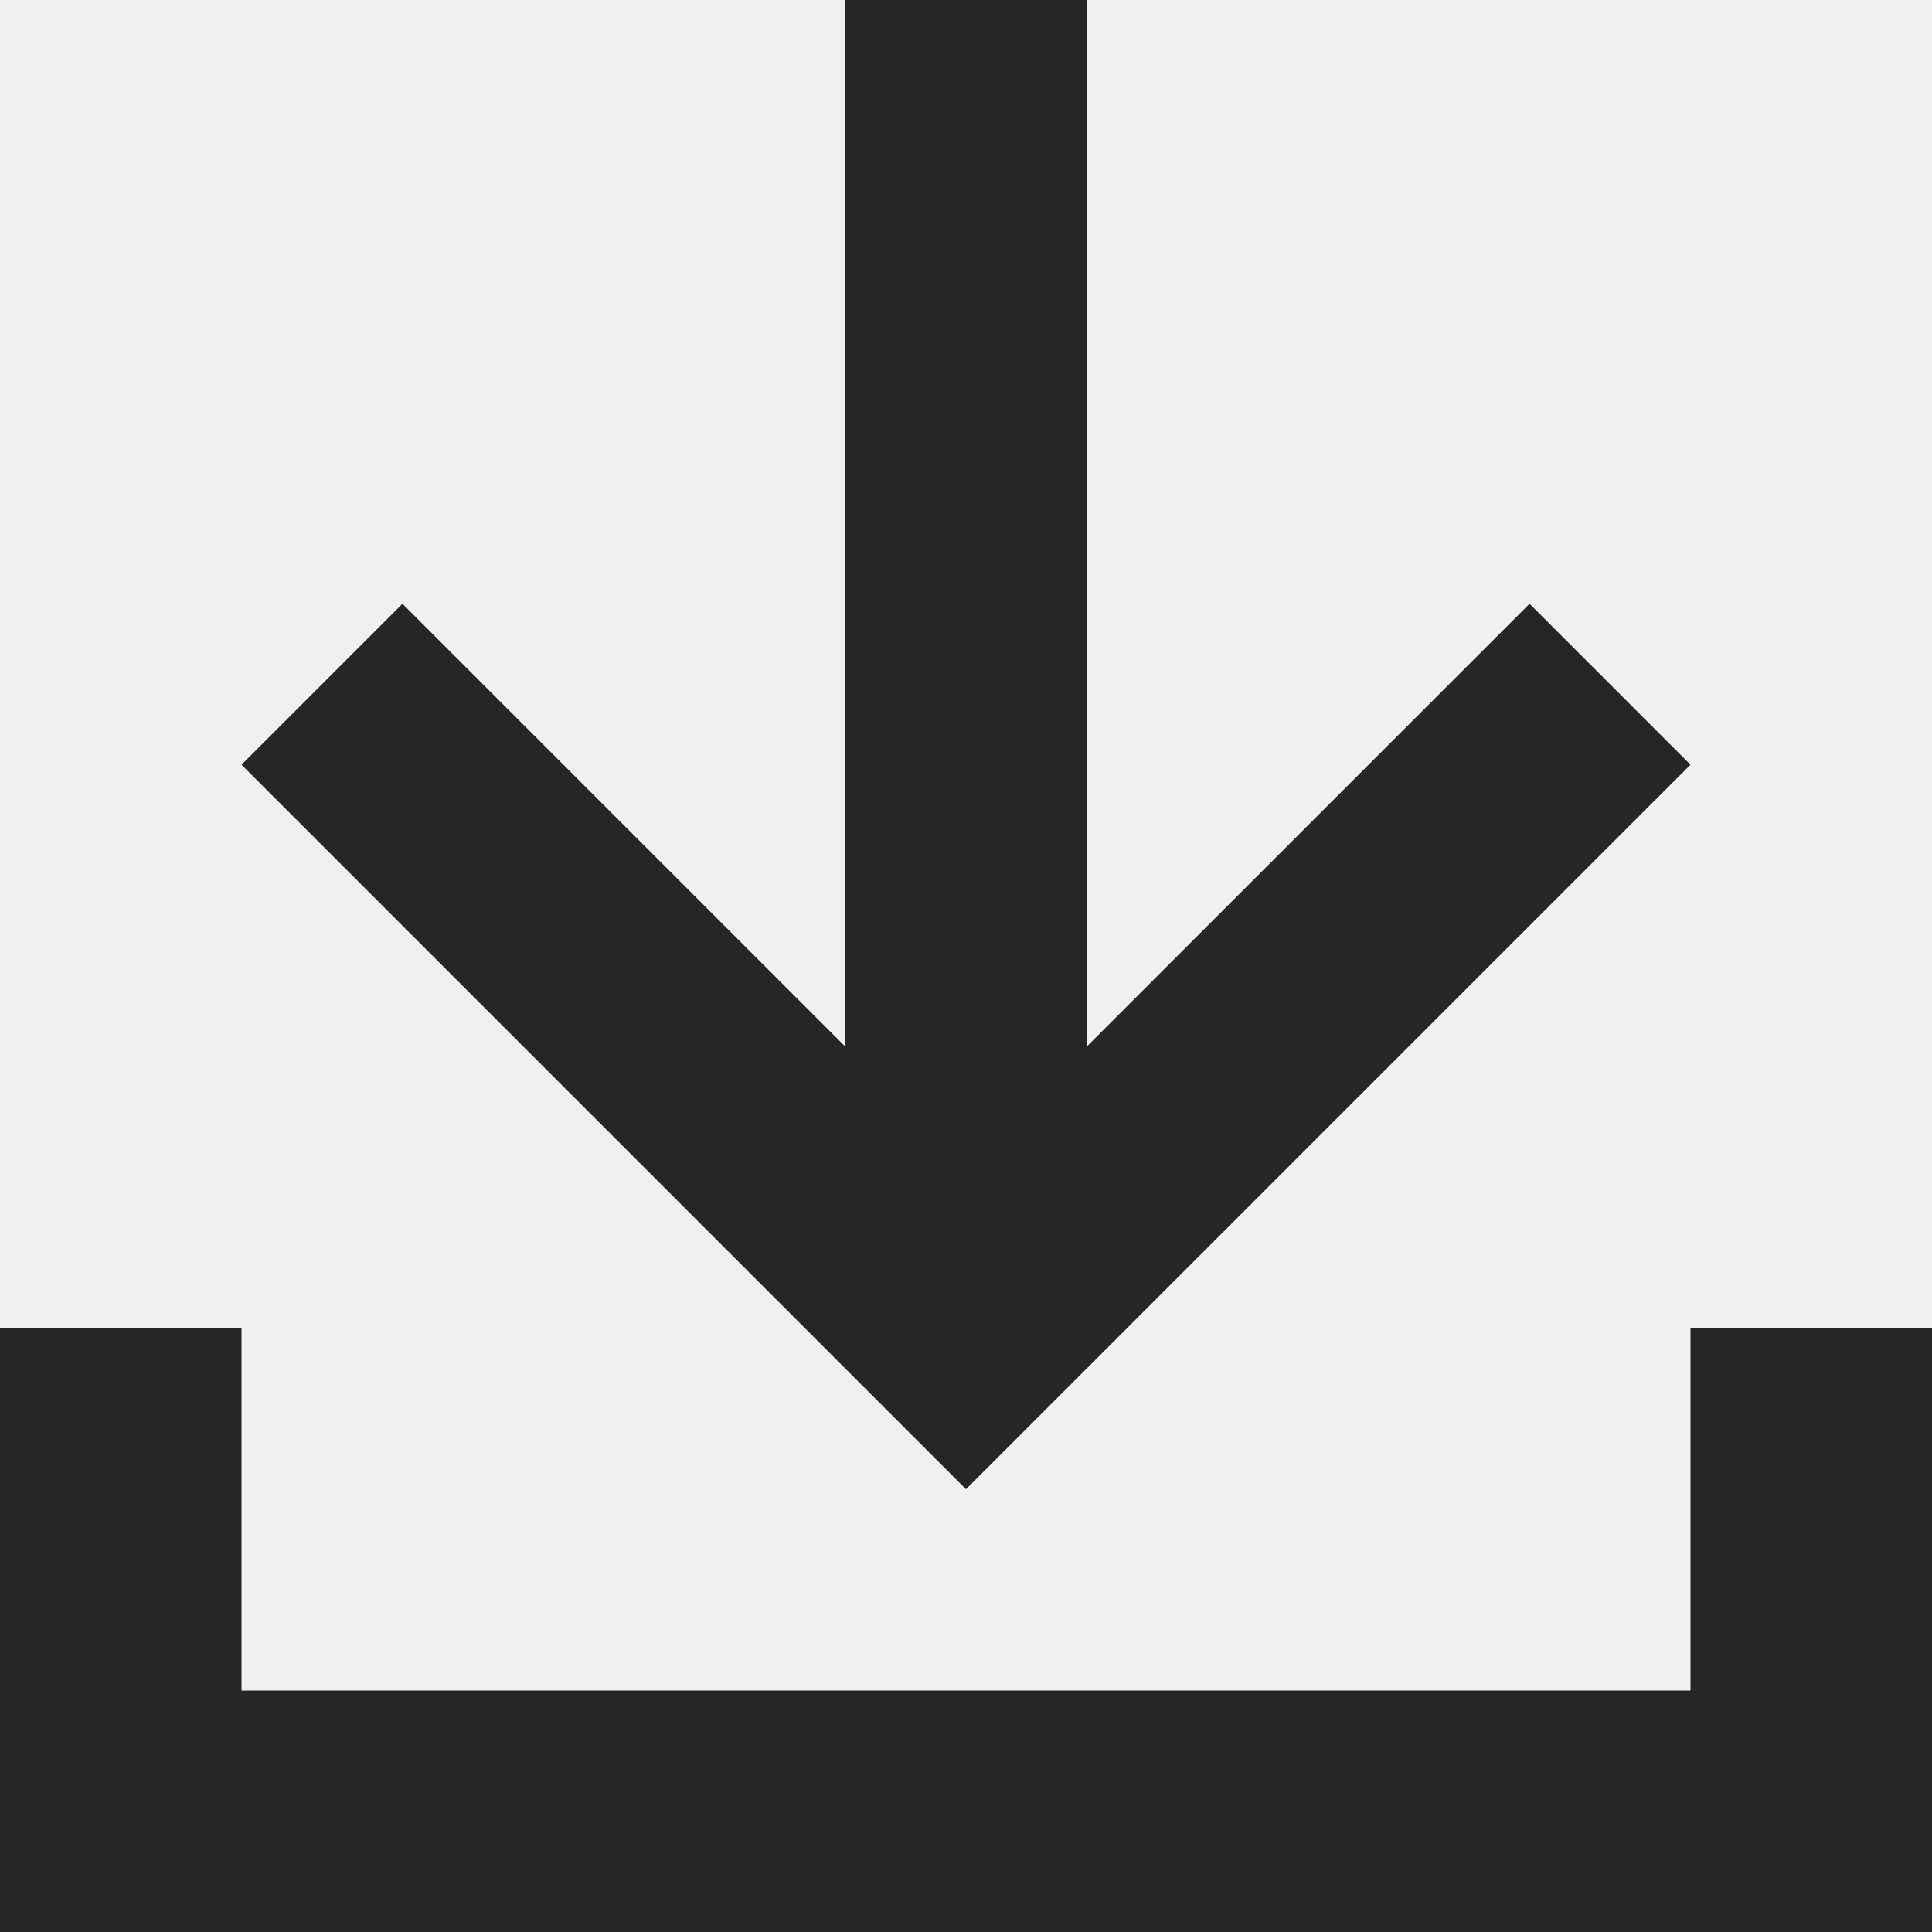
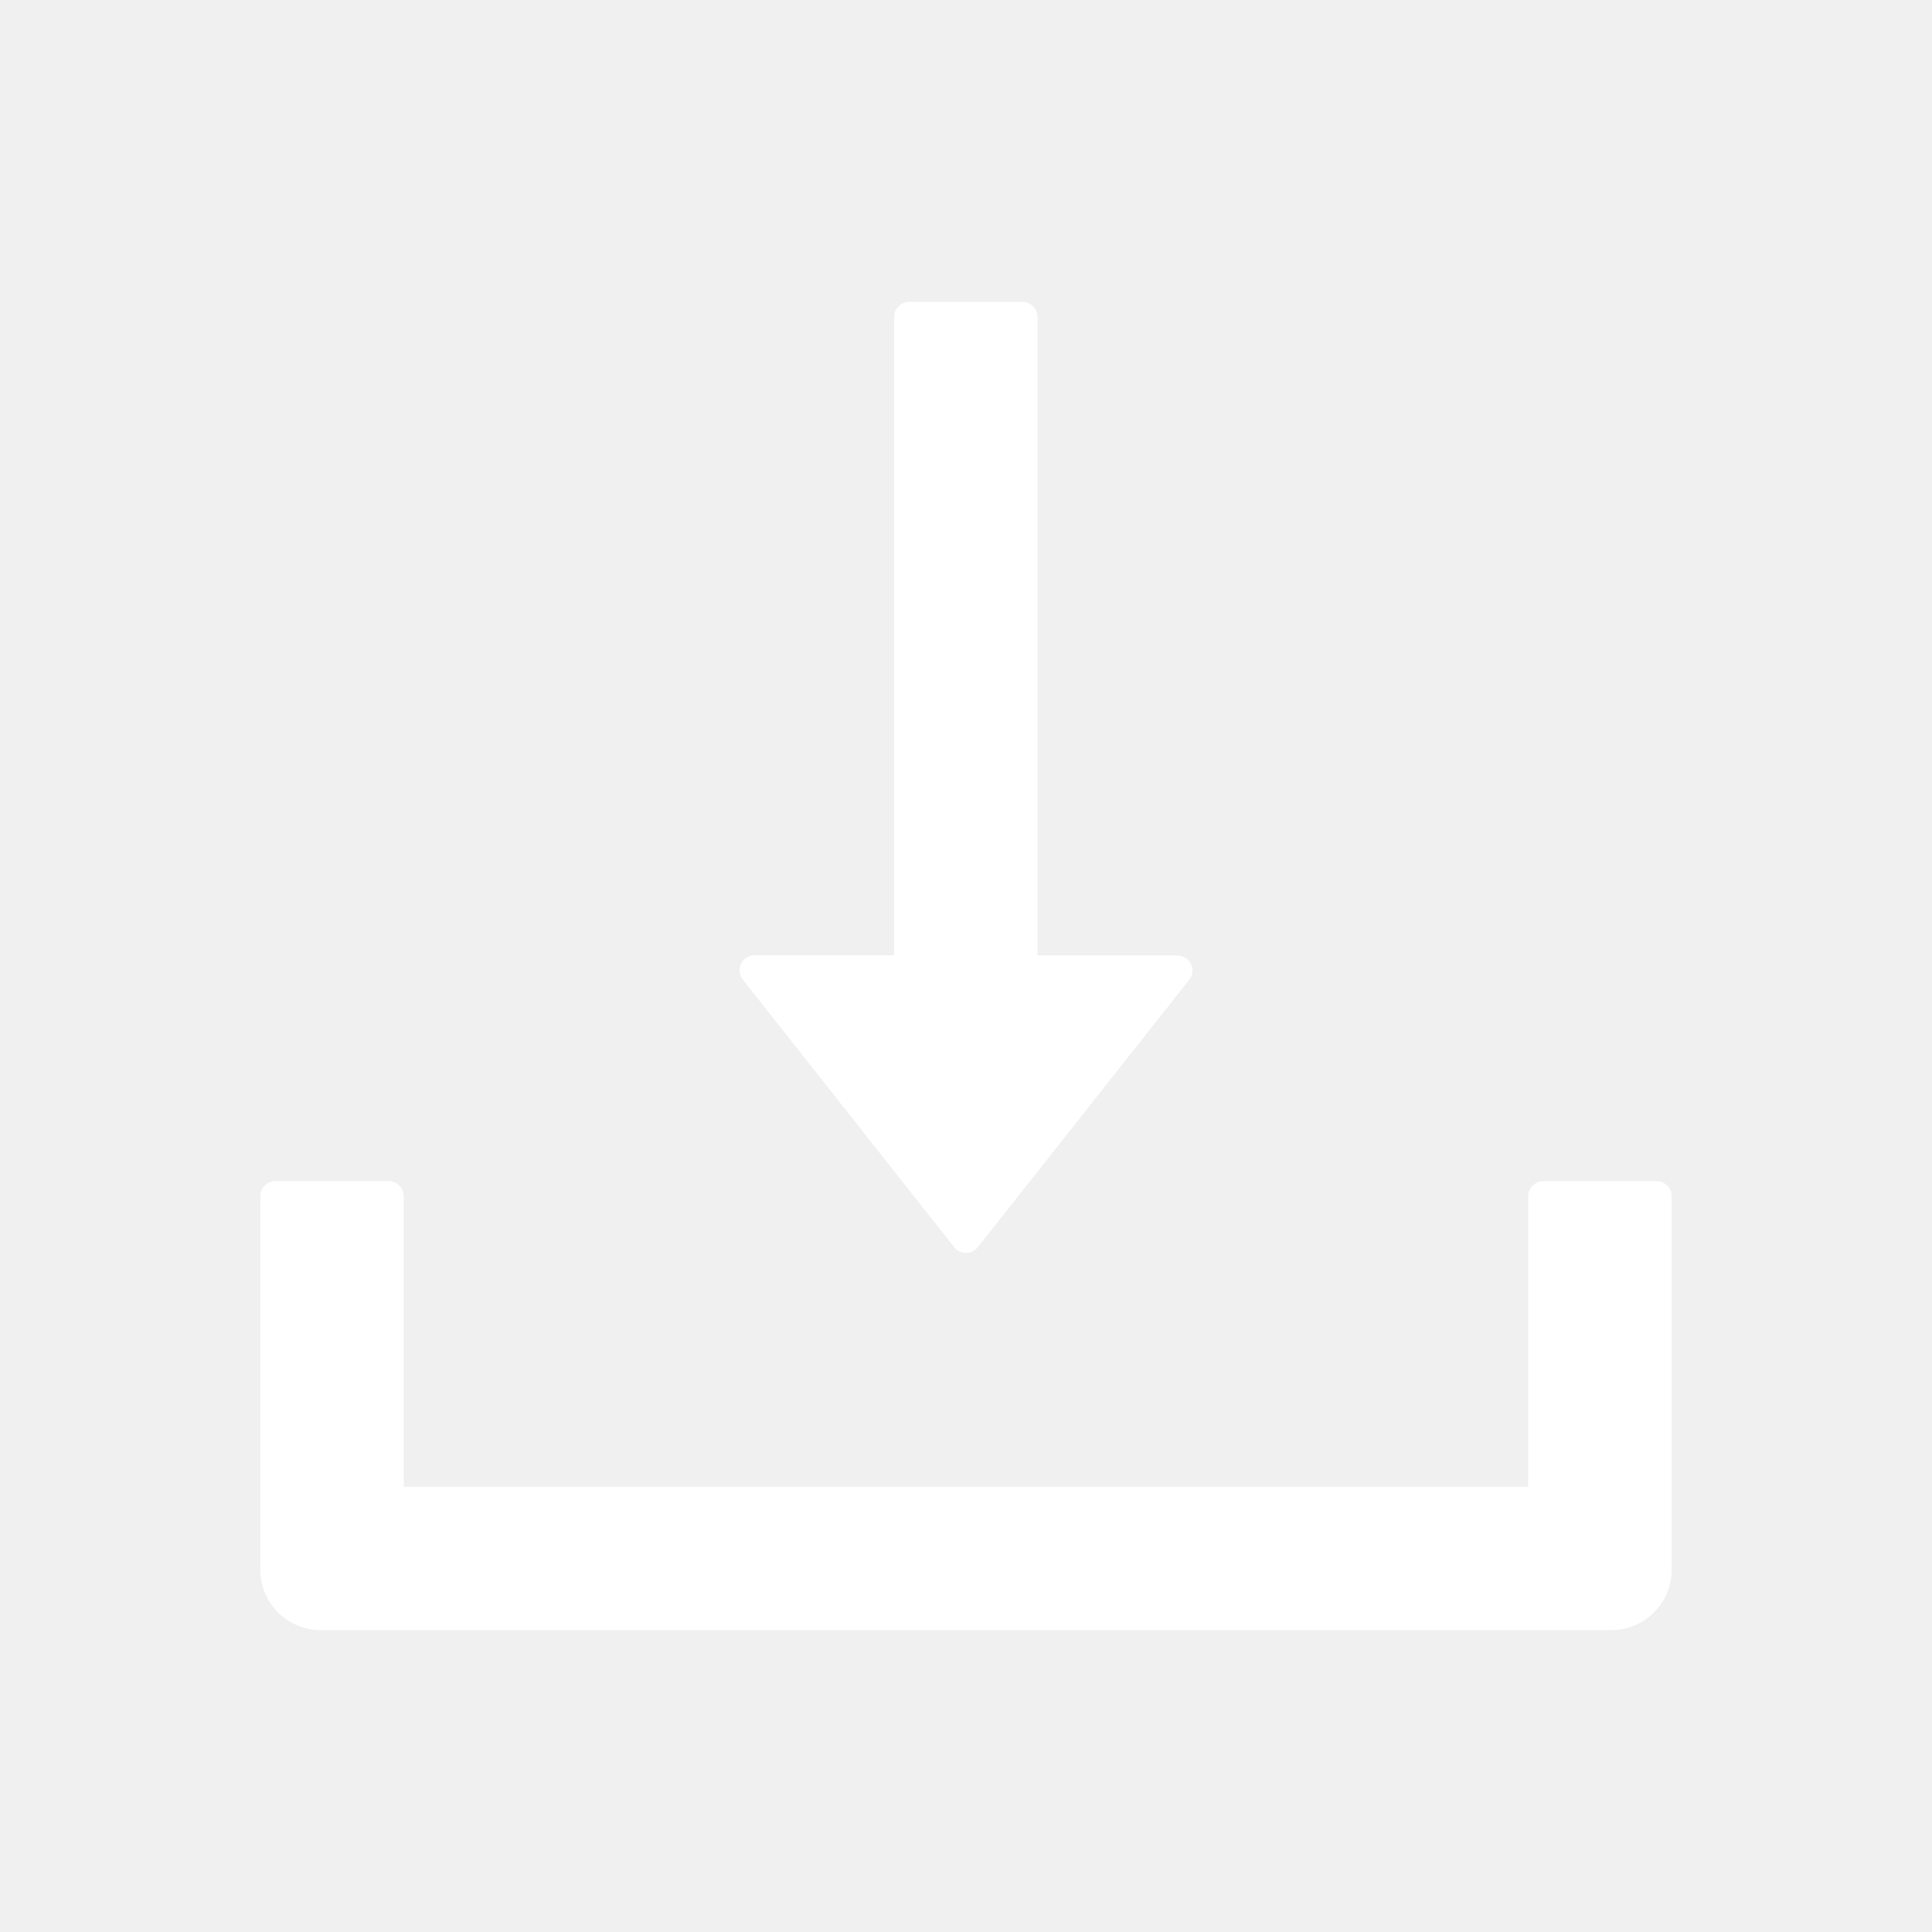
- <svg xmlns="http://www.w3.org/2000/svg" t="1675044565905" class="icon" viewBox="0 0 1024 1024" version="1.1" p-id="2696" width="300" height="300">
-   <path d="M1024 896v128H0v-320h128v192h768v-192h128v192zM576 554.688L810.688 320 896 405.312l-384 384-384-384L213.312 320 448 554.688V0h128v554.688z" fill="#262626" p-id="2697" />
+ <svg xmlns="http://www.w3.org/2000/svg" t="1675734417817" class="icon" viewBox="0 0 1024 1024" version="1.1" p-id="3644" width="300" height="300">
+   <path d="M505.7 661c3.2 4.1 9.4 4.1 12.6 0l112-141.7c4.1-5.2 0.4-12.9-6.3-12.9h-74.1V168c0-4.4-3.6-8-8-8h-60c-4.4 0-8 3.6-8 8v338.3H400c-6.7 0-10.4 7.7-6.3 12.9l112 141.8z" p-id="3645" fill="#ffffff" />
+   <path d="M878 626h-60c-4.4 0-8 3.6-8 8v154H214V634c0-4.4-3.6-8-8-8h-60c-4.4 0-8 3.6-8 8v198c0 17.7 14.3 32 32 32h684c17.7 0 32-14.3 32-32V634c0-4.4-3.6-8-8-8z" p-id="3646" fill="#ffffff" />
</svg>
